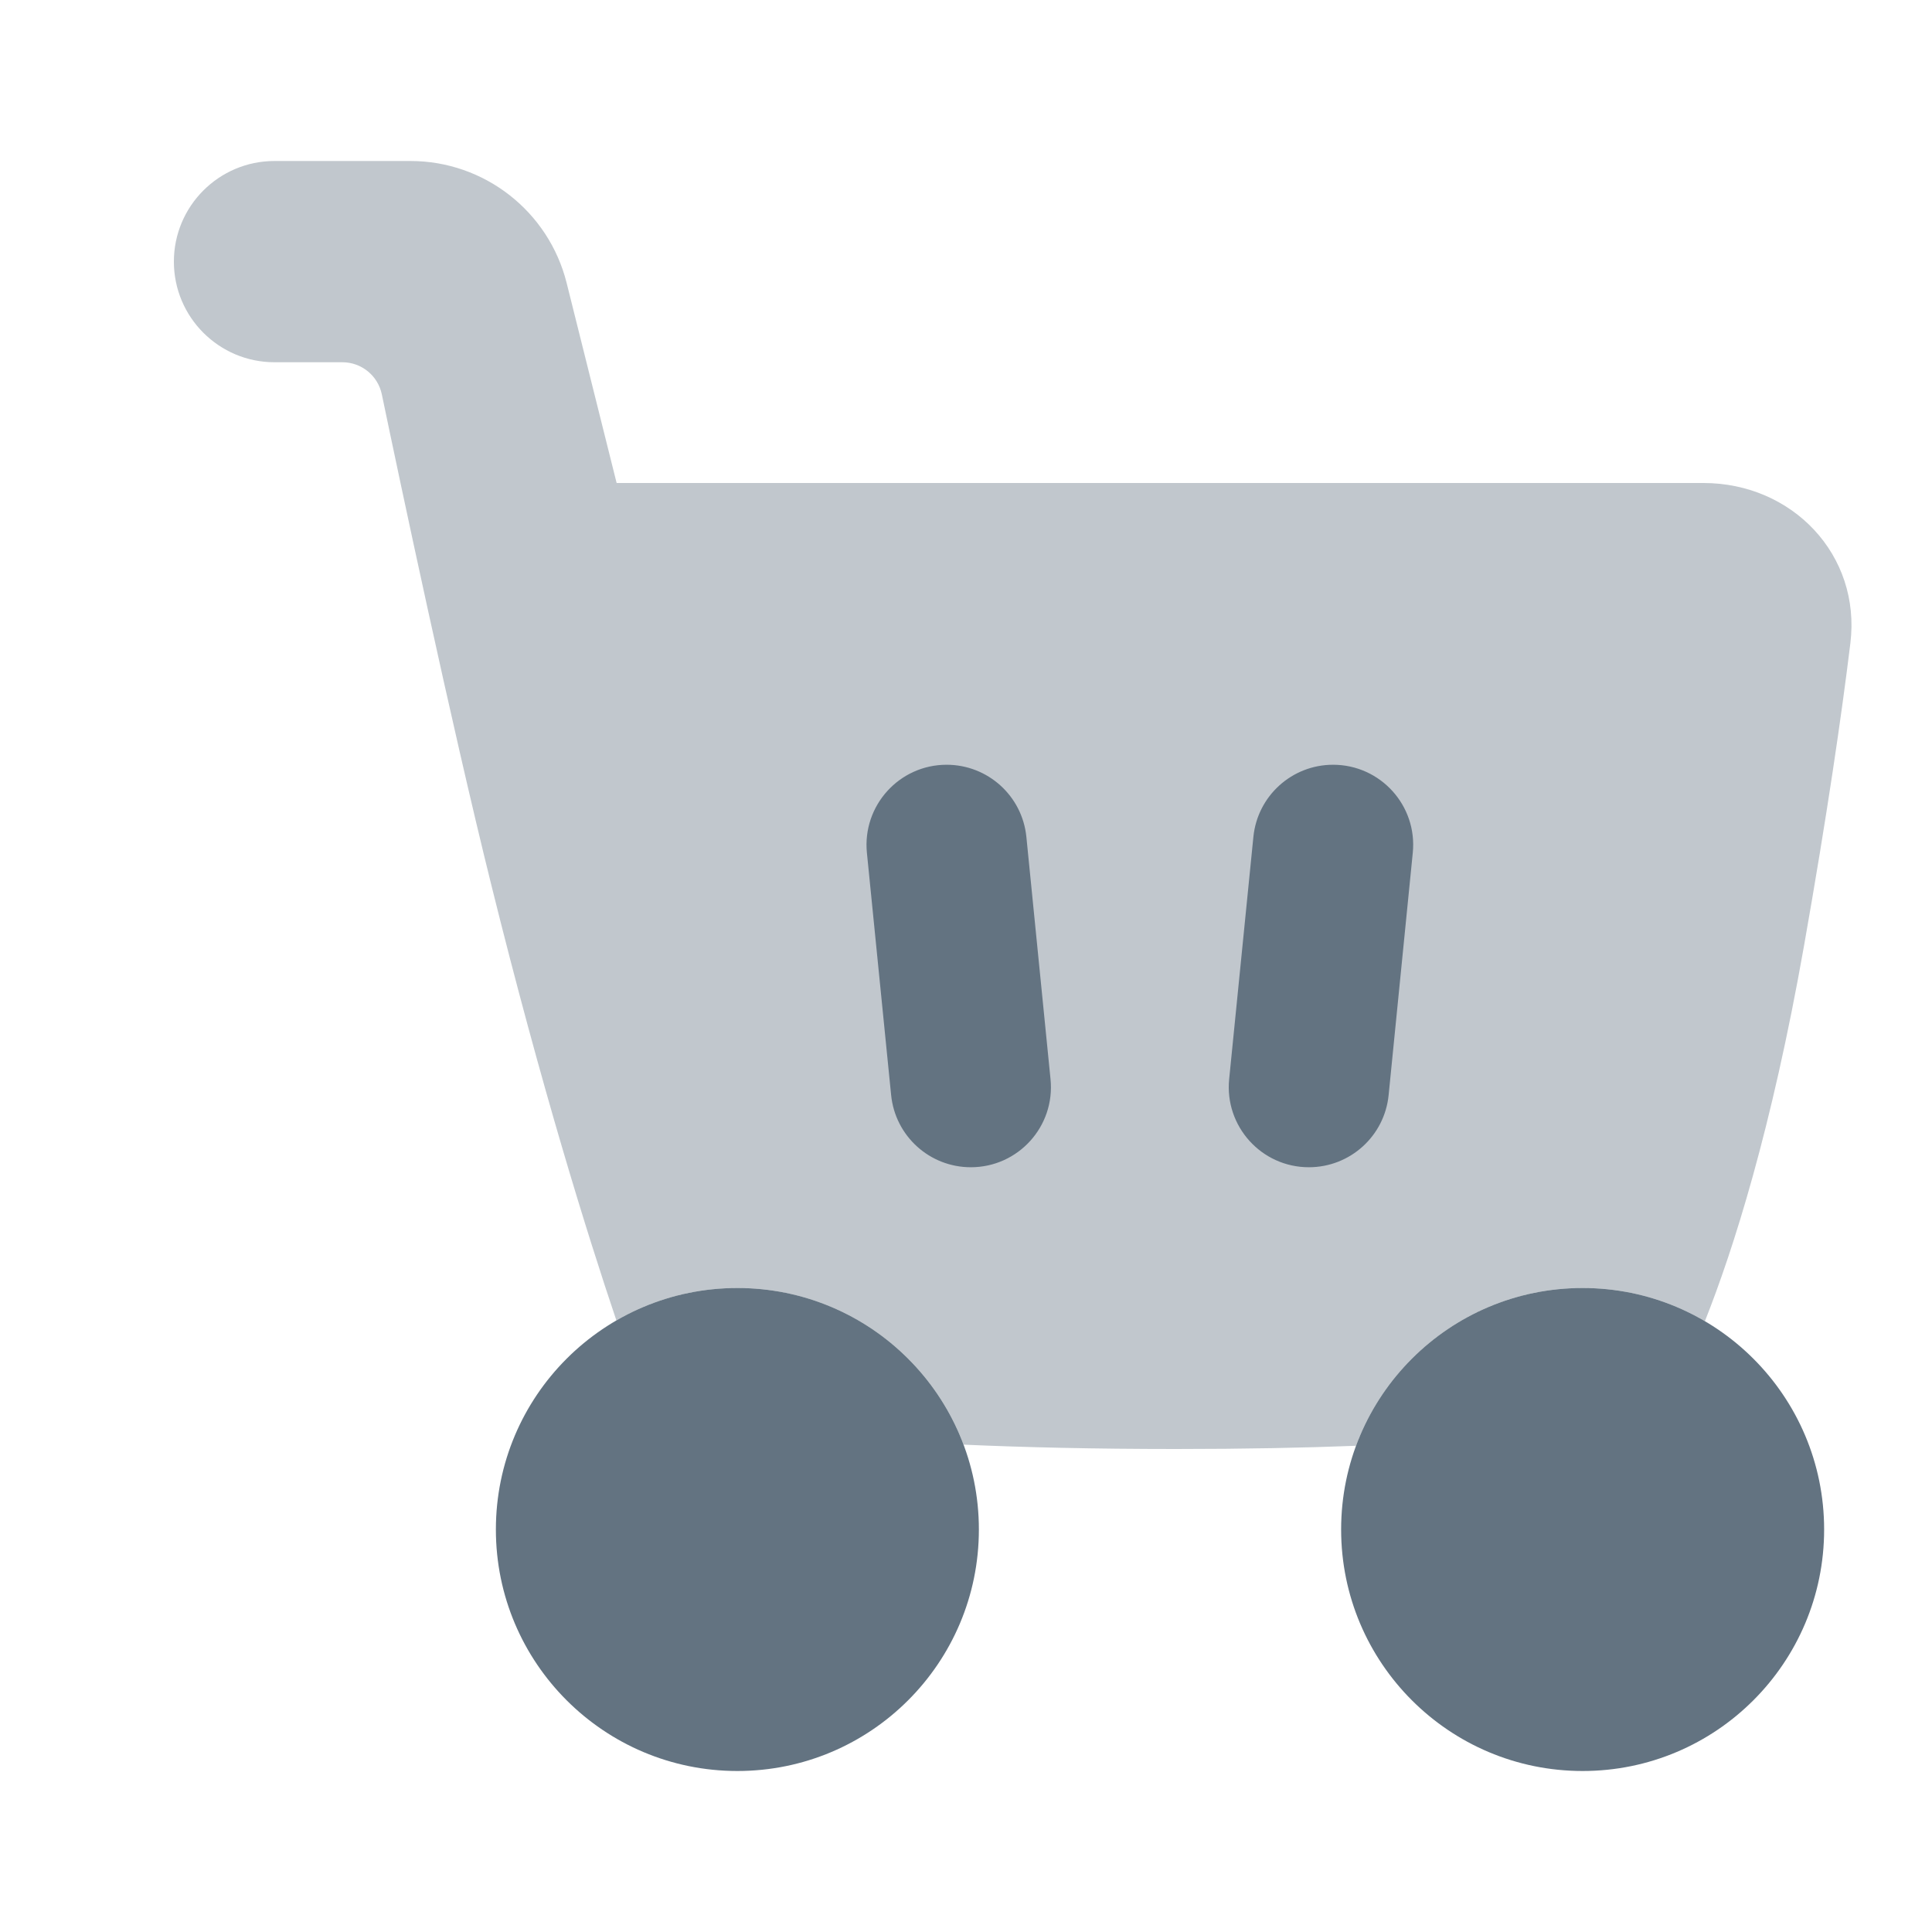
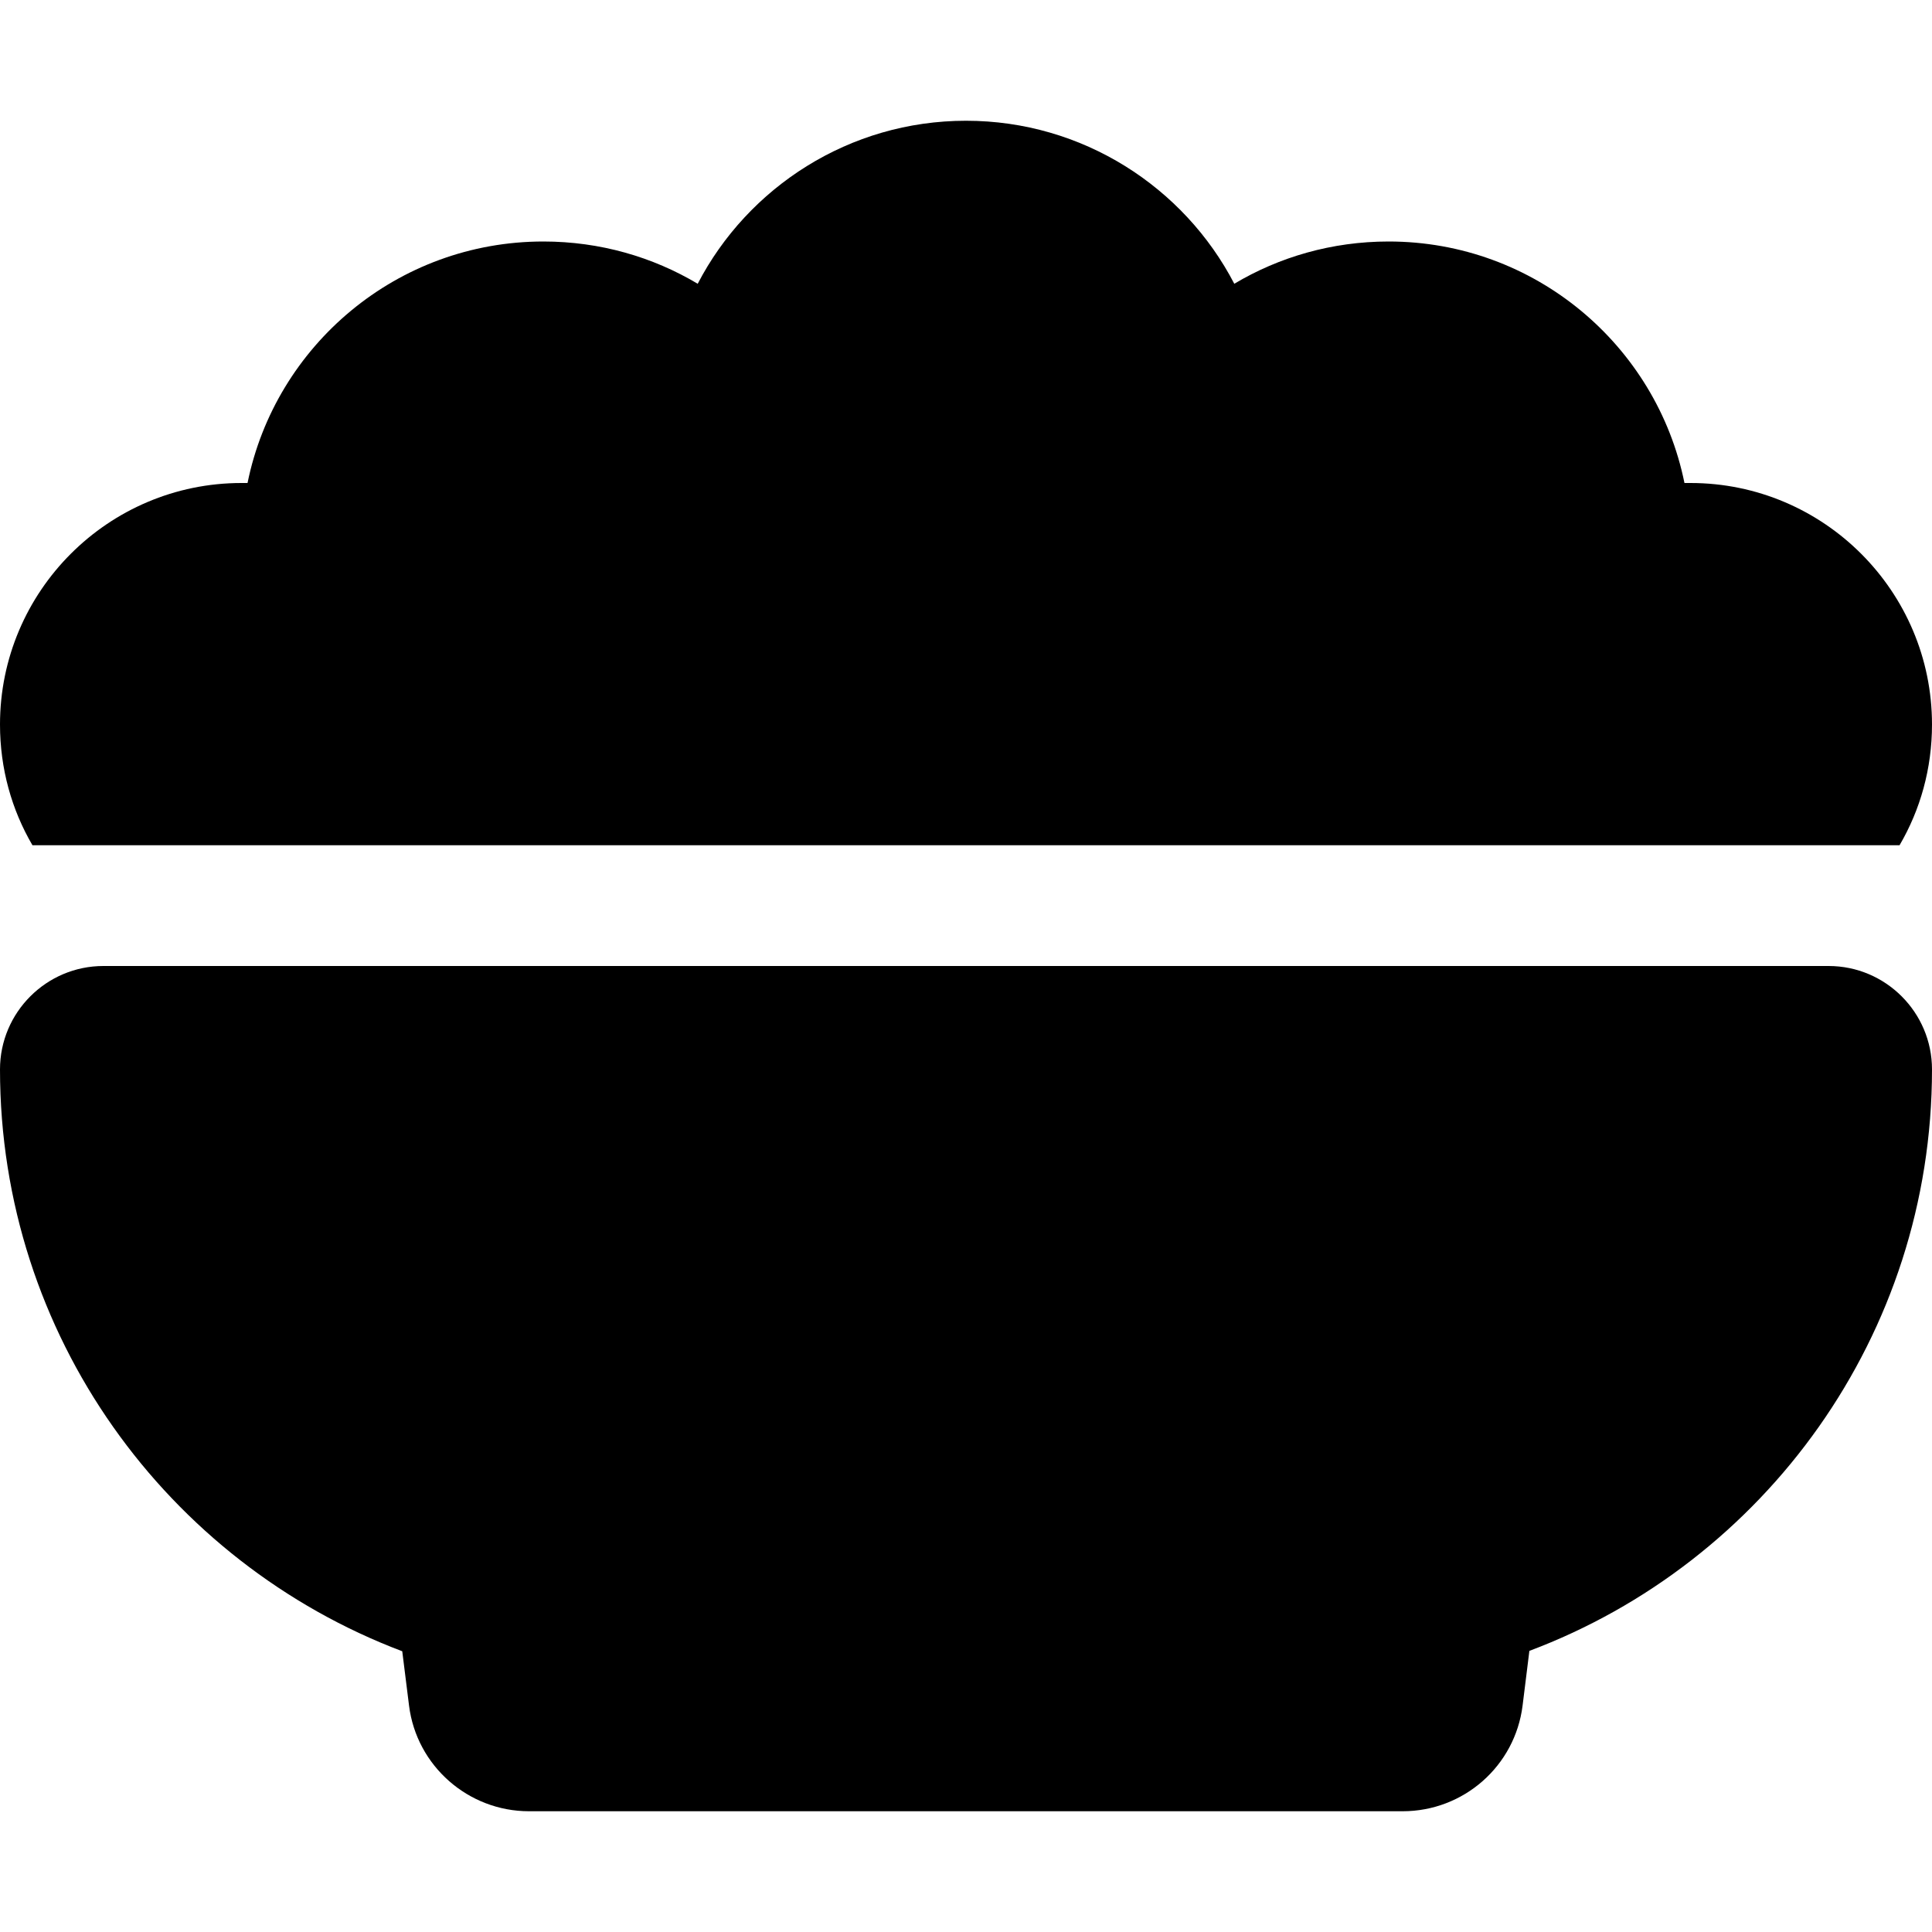
- <svg xmlns="http://www.w3.org/2000/svg" width="24" height="24" viewBox="0 0 24 24" fill="none">
-   <path d="M17.55 10.594C17.609 10.008 17.149 9.5 16.56 9.5C16.049 9.5 15.621 9.887 15.57 10.396L15.269 13.406C15.211 13.992 15.671 14.5 16.259 14.5C16.771 14.5 17.199 14.113 17.25 13.604L17.55 10.594Z" fill="#637381" />
-   <path d="M12.75 10.396C12.699 9.887 12.271 9.5 11.759 9.5C11.171 9.5 10.711 10.008 10.769 10.594L11.07 13.604C11.121 14.113 11.549 14.5 12.06 14.5C12.649 14.5 13.109 13.992 13.05 13.406L12.75 10.396Z" fill="#637381" />
-   <path d="M16.66 19C16.66 20.657 18.003 22 19.66 22C21.317 22 22.66 20.657 22.66 19C22.66 17.343 21.317 16 19.66 16C18.003 16 16.66 17.343 16.66 19Z" fill="#637381" />
-   <path d="M6.16 19C6.16 20.657 7.503 22 9.16 22C10.817 22 12.16 20.657 12.16 19C12.16 17.343 10.817 16 9.16 16C7.503 16 6.16 17.343 6.16 19Z" fill="#637381" />
-   <path opacity="0.4" d="M3.41 2C2.72 2 2.16 2.56 2.16 3.25C2.16 3.94 2.72 4.5 3.41 4.5H4.253C4.49 4.5 4.694 4.666 4.743 4.898C4.966 5.968 5.598 8.959 6.105 11C6.731 13.524 7.299 15.342 7.657 16.403C8.099 16.147 8.613 16 9.16 16C10.446 16 11.543 16.809 11.97 17.946C12.718 17.979 13.591 18 14.605 18C15.462 18 16.204 17.985 16.845 17.96C17.268 16.816 18.369 16 19.66 16C20.214 16 20.733 16.15 21.179 16.412C21.532 15.523 22.007 14.033 22.41 11.75C22.699 10.112 22.877 8.883 22.986 7.99C23.12 6.894 22.265 6 21.16 6H7.66L7.039 3.515C6.816 2.625 6.016 2 5.099 2H3.41Z" fill="#637381" />
+ <svg xmlns="http://www.w3.org/2000/svg" height="1em" viewBox="0 0 512 512">
+   <path d="M0 192c0-35.3 28.7-64 64-64c.5 0 1.1 0 1.6 0C73 91.5 105.3 64 144 64c15 0 29 4.1 40.9 11.2C198.2 49.6 225.1 32 256 32s57.8 17.6 71.1 43.2C339 68.1 353 64 368 64c38.7 0 71 27.5 78.4 64c.5 0 1.1 0 1.6 0c35.3 0 64 28.7 64 64c0 11.7-3.1 22.6-8.6 32H8.6C3.1 214.6 0 203.7 0 192zm0 91.4C0 268.3 12.3 256 27.4 256H484.6c15.1 0 27.4 12.3 27.4 27.4c0 70.5-44.4 130.7-106.7 154.1L403.5 452c-2 16-15.6 28-31.8 28H140.2c-16.1 0-29.8-12-31.8-28l-1.8-14.4C44.4 414.1 0 353.9 0 283.4z" />
</svg>
